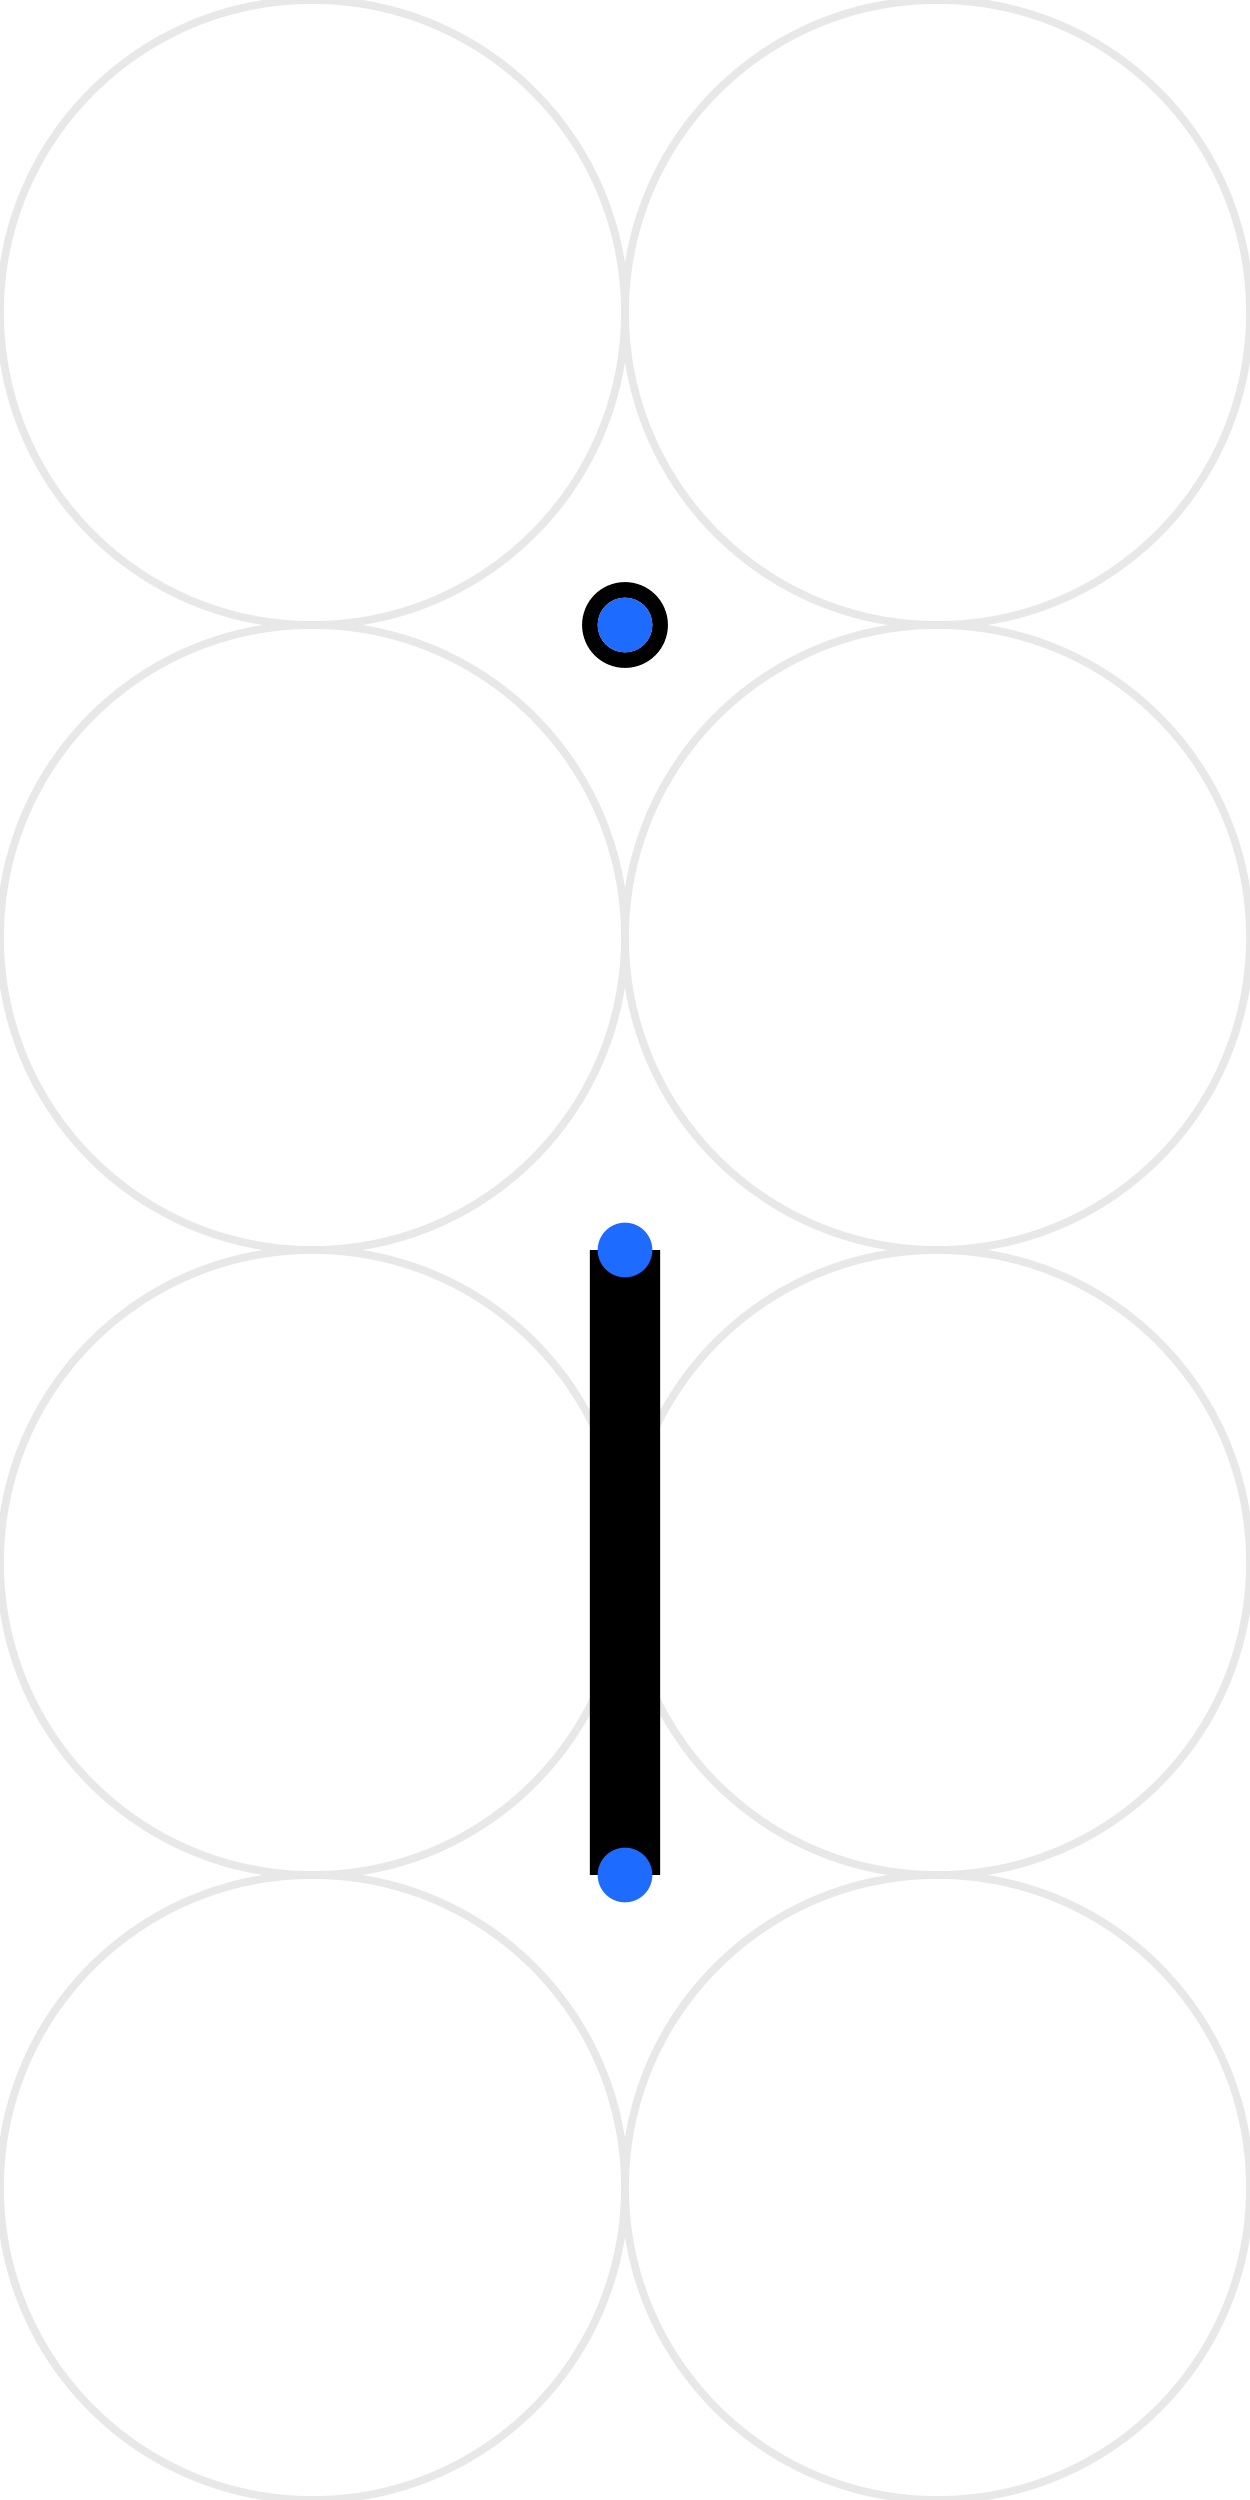
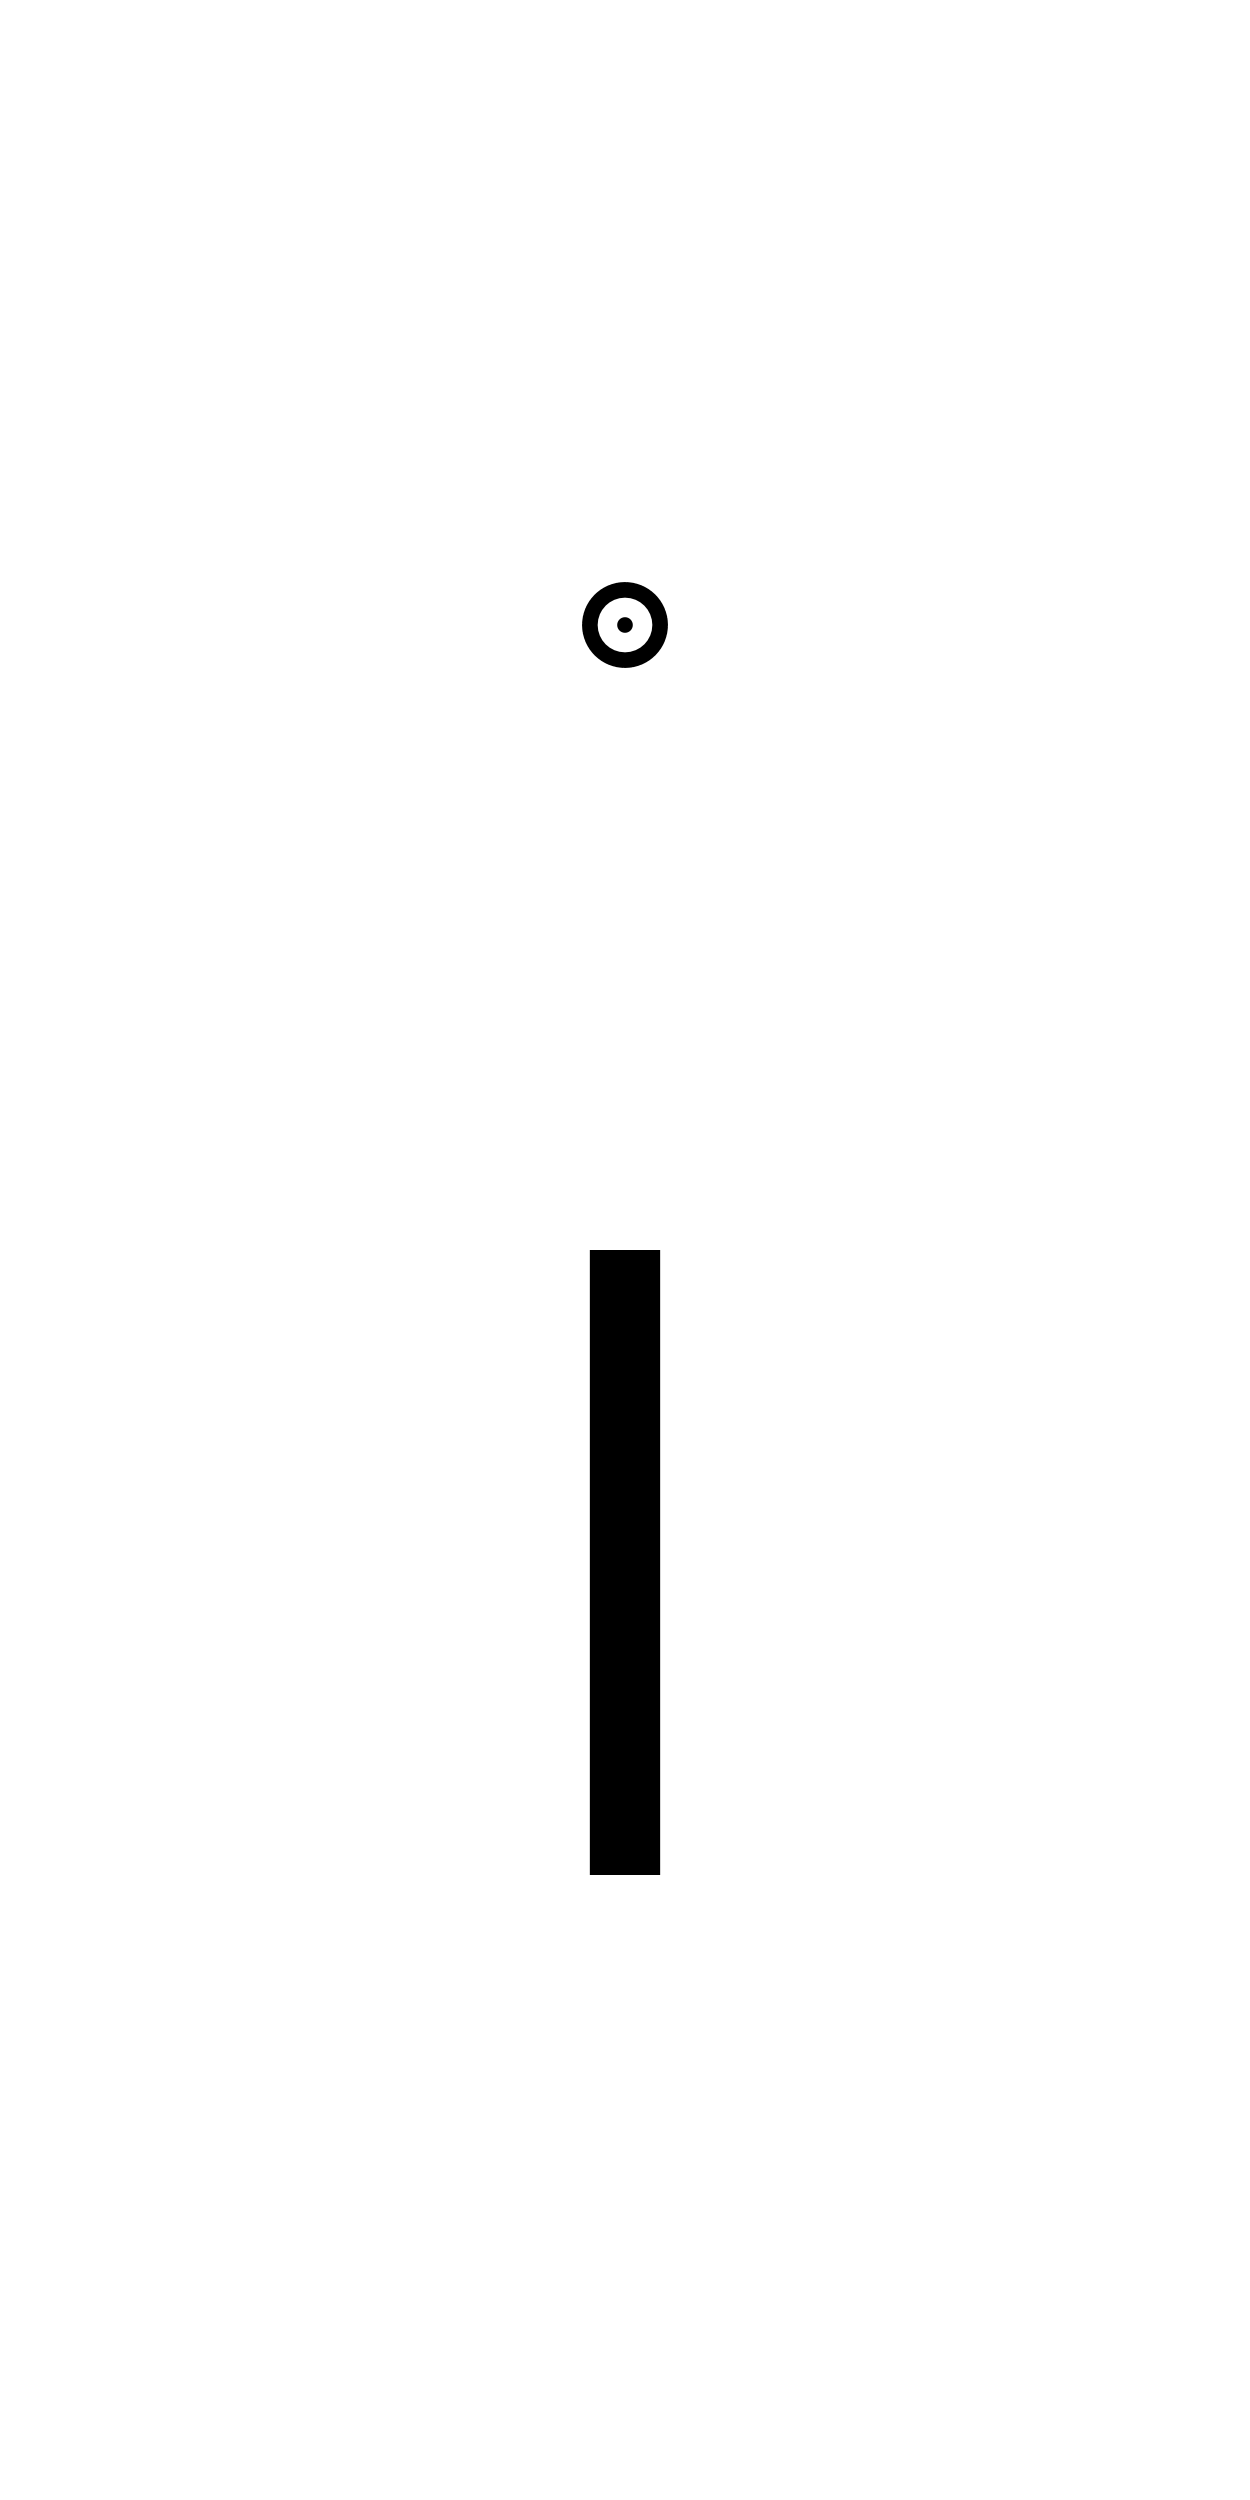
<svg xmlns="http://www.w3.org/2000/svg" viewBox="0 0 160 320" width="160" height="320">
  <rect x="0" y="0" width="100%" height="100%" fill="#fff" />
-   <g fill="none" stroke="#bdbdbd" stroke-width="1" opacity="0.35">
-     <circle cx="40" cy="40" r="40" />
-     <circle cx="120" cy="40" r="40" />
-     <circle cx="40" cy="120" r="40" />
-     <circle cx="120" cy="120" r="40" />
-     <circle cx="40" cy="200" r="40" />
-     <circle cx="120" cy="200" r="40" />
-     <circle cx="40" cy="280" r="40" />
-     <circle cx="120" cy="280" r="40" />
-   </g>
  <g fill="none" stroke="#000" stroke-width="9" stroke-linecap="butt" stroke-linejoin="round">
    <path d="M 80 240 L 80 160" />
  </g>
  <g fill="#000" stroke="#000" stroke-width="9">
    <circle cx="80" cy="80" r="1" />
  </g>
-   <g fill="#1e6bff" stroke="none">
-     <circle cx="80" cy="240" r="3.5" />
-     <circle cx="80" cy="160" r="3.5" />
-     <circle cx="80" cy="80" r="3.5" />
-   </g>
</svg>
